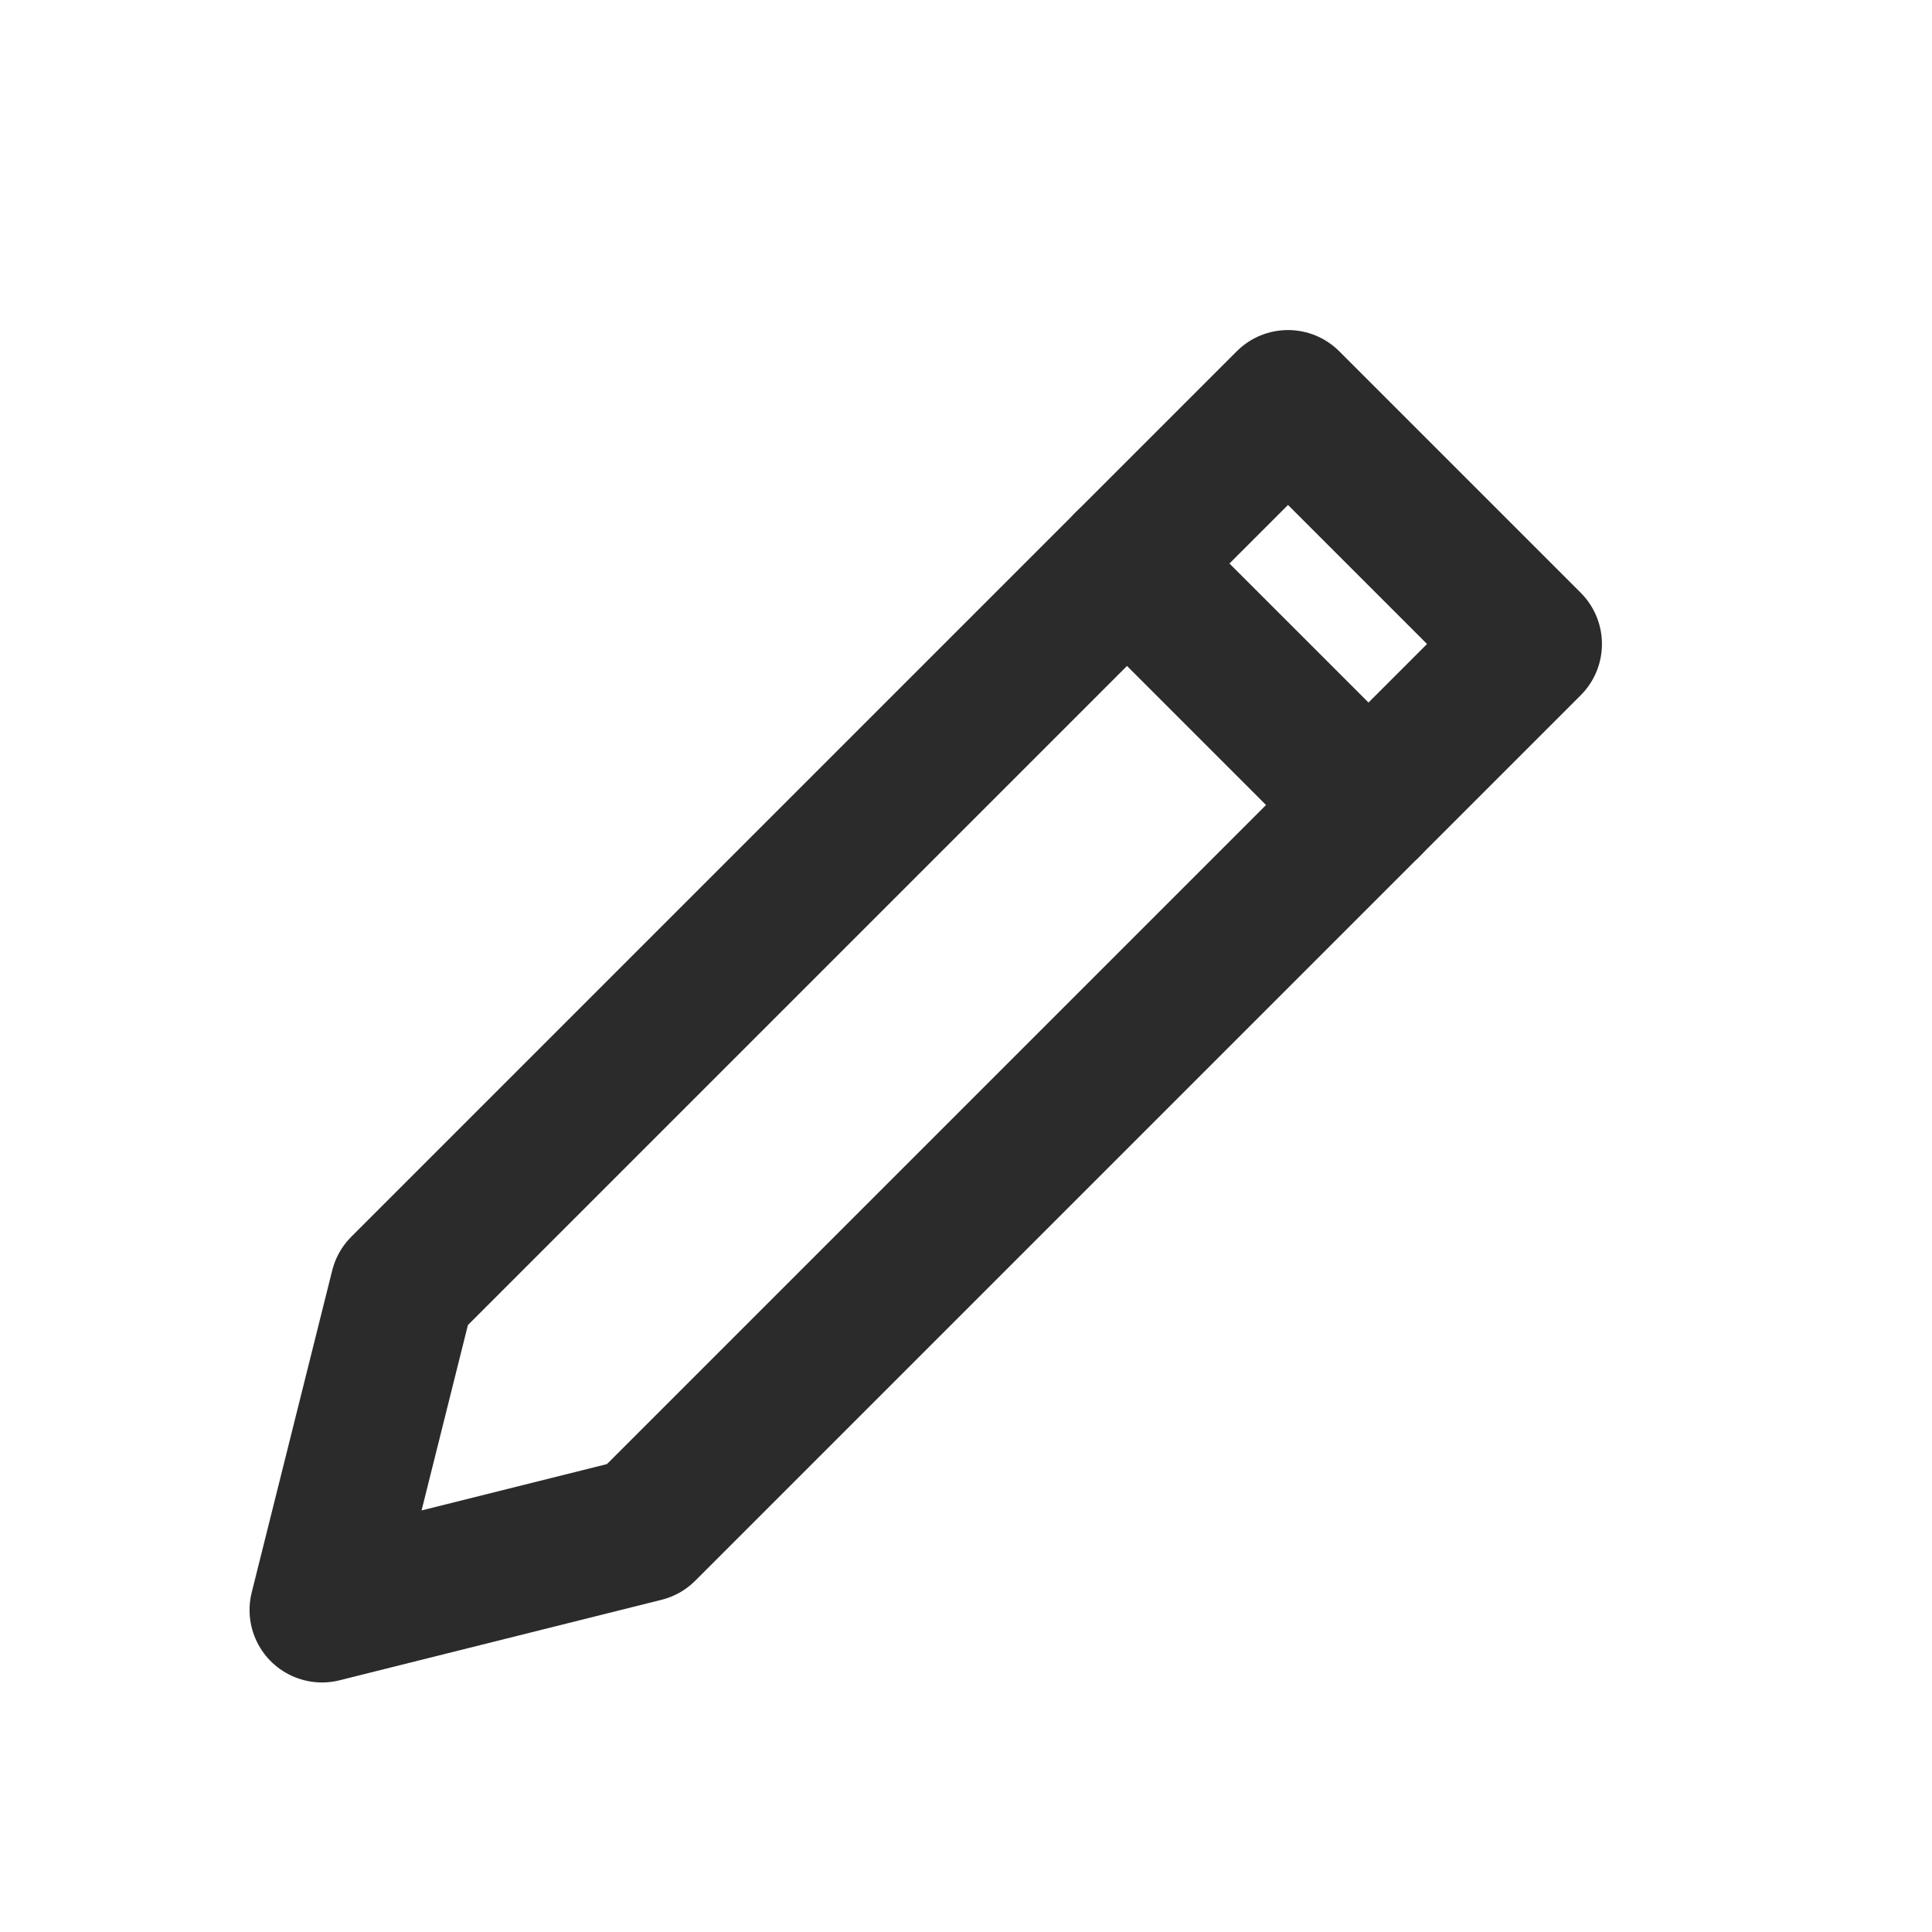
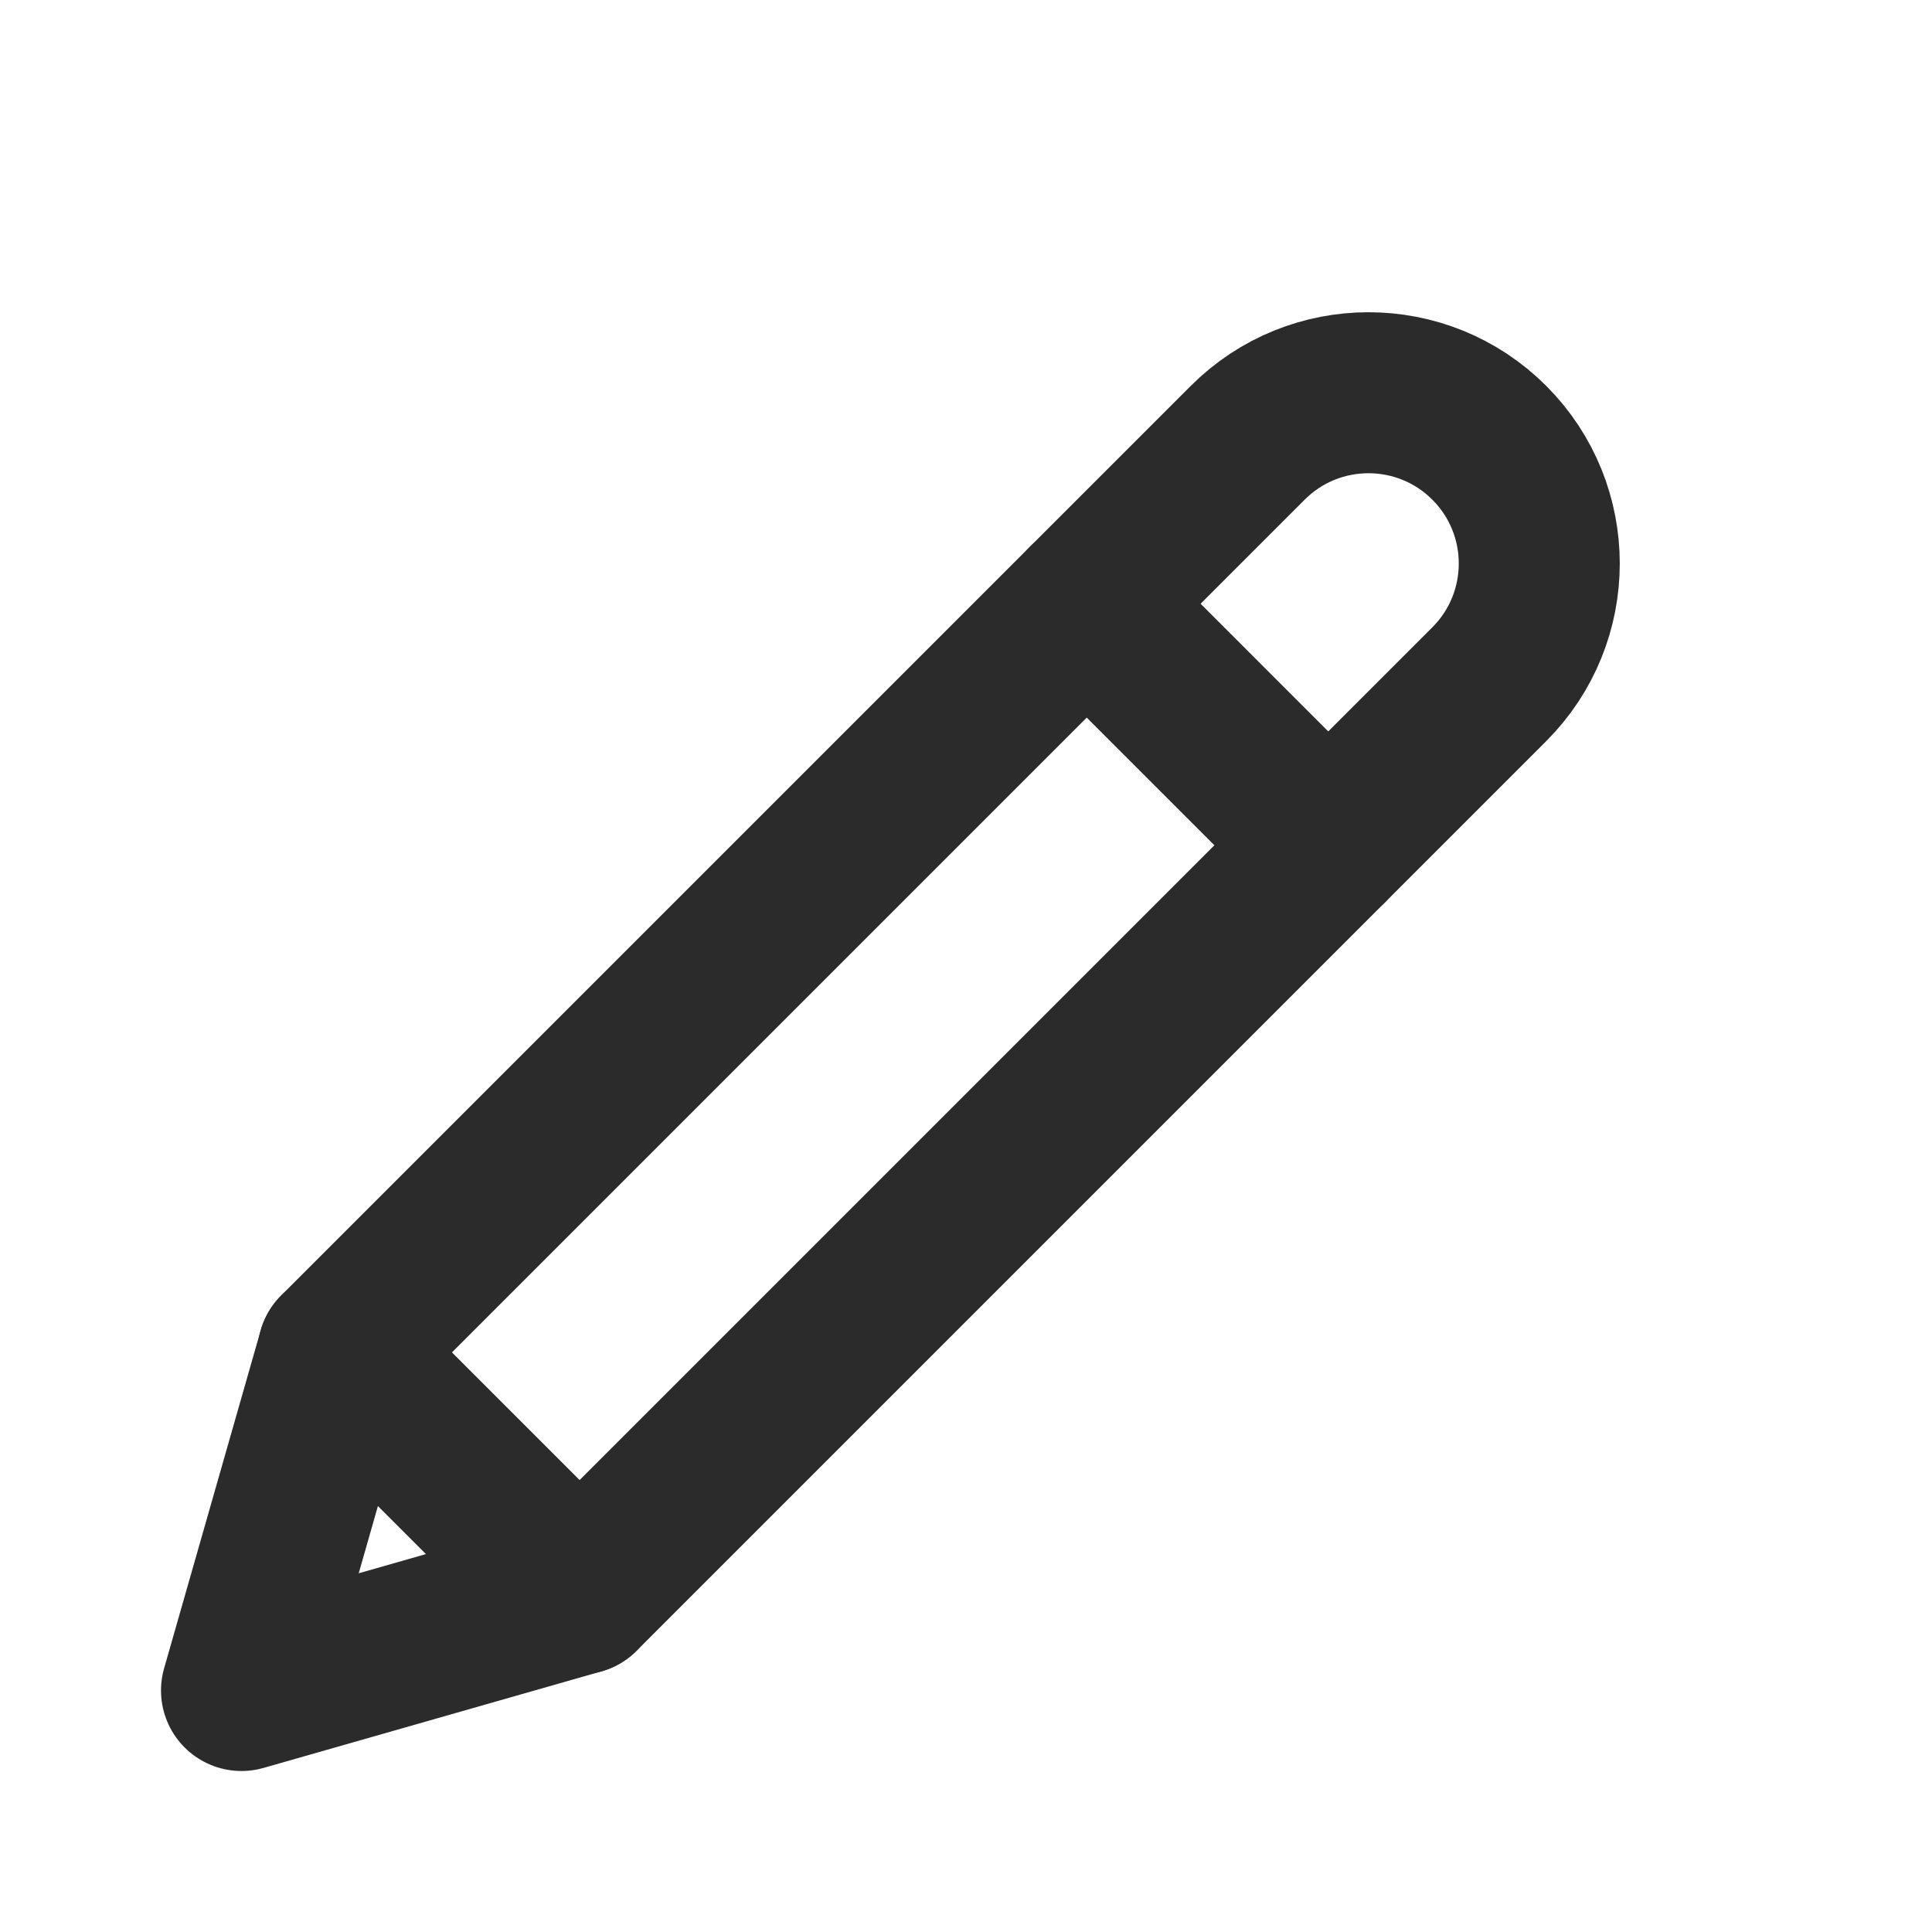
- <svg xmlns="http://www.w3.org/2000/svg" width="24" height="24" viewBox="0 0 24 24" fill="none" stroke="#2b2b2b" stroke-width="1.8" stroke-linecap="round" stroke-linejoin="round">
-   <path d="M4 20l1-4L16 5l3 3L8 19l-4 1z" />
-   <path d="M14 7l3 3" />
+ <svg xmlns="http://www.w3.org/2000/svg" width="24" height="24" viewBox="0 0 24 24" fill="none" stroke="#2b2b2b" stroke-width="2" stroke-linecap="round" stroke-linejoin="round">
+   <path d="M3 21l1.2-4.2L15.5 5.5a2.12 2.12 0 0 1 3 3L7.2 19.8z" />
+   <path d="M4.2 16.8l3 3M13.5 7.5l3 3" />
</svg>
